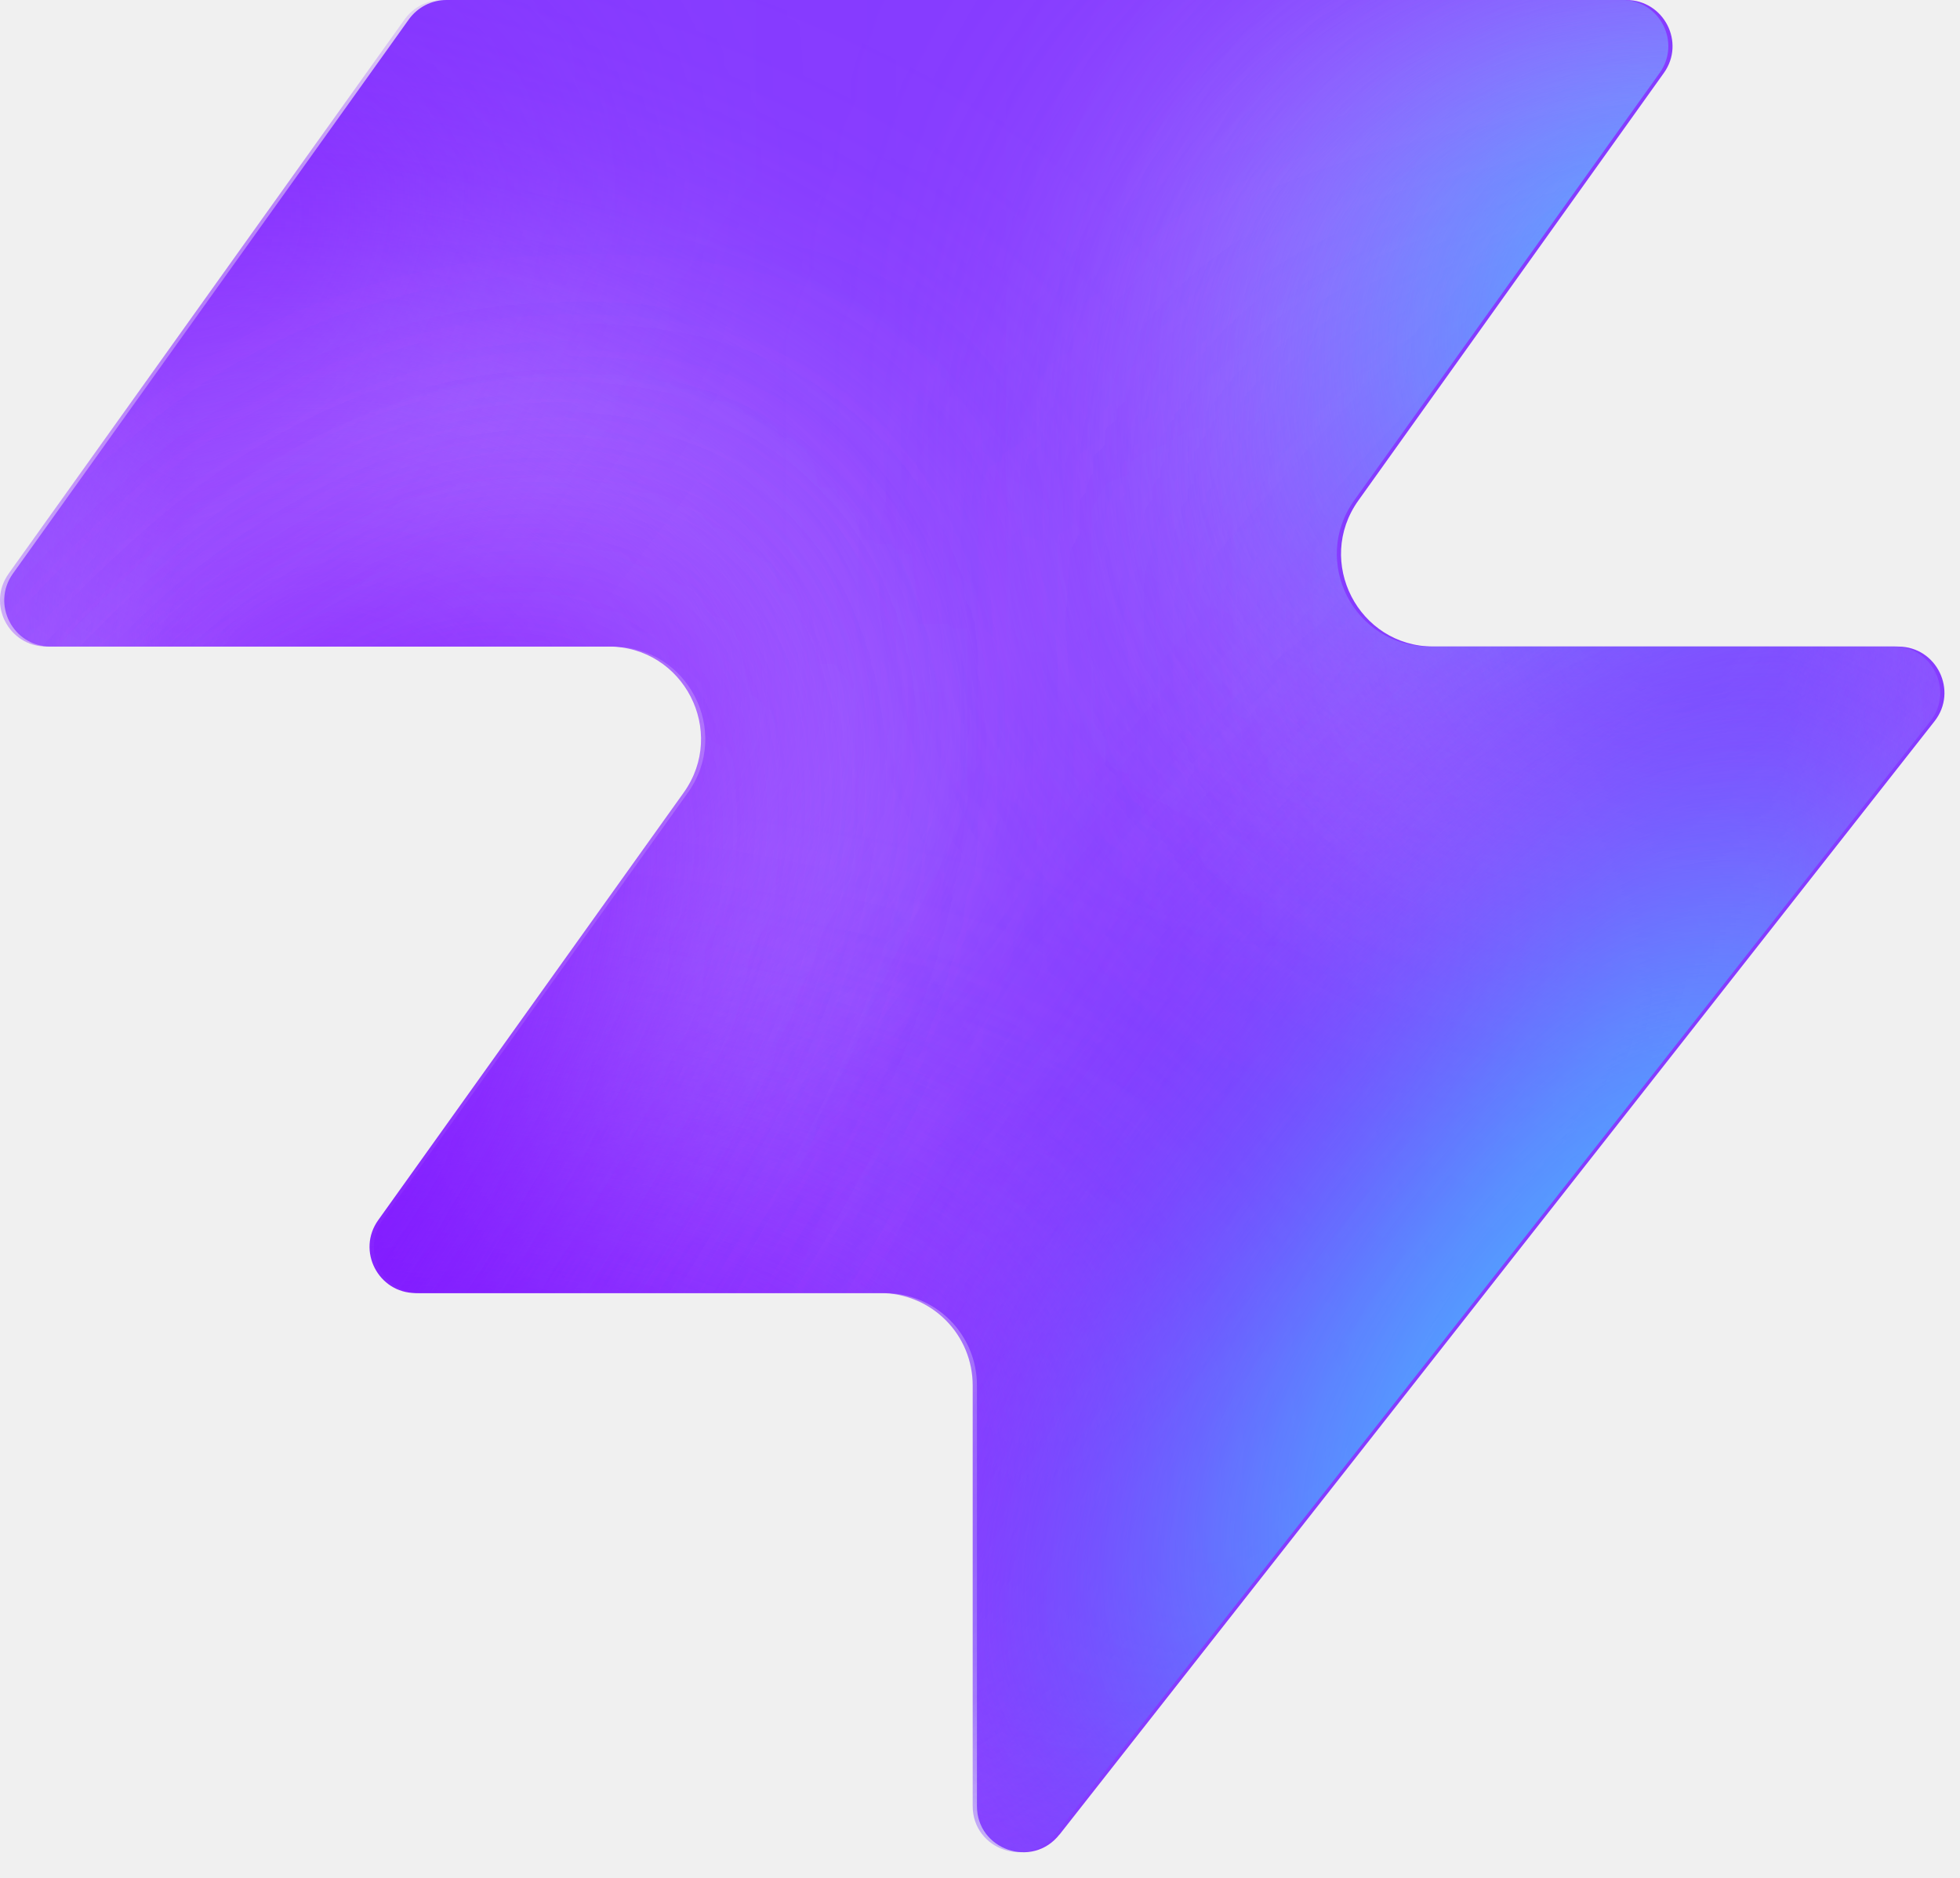
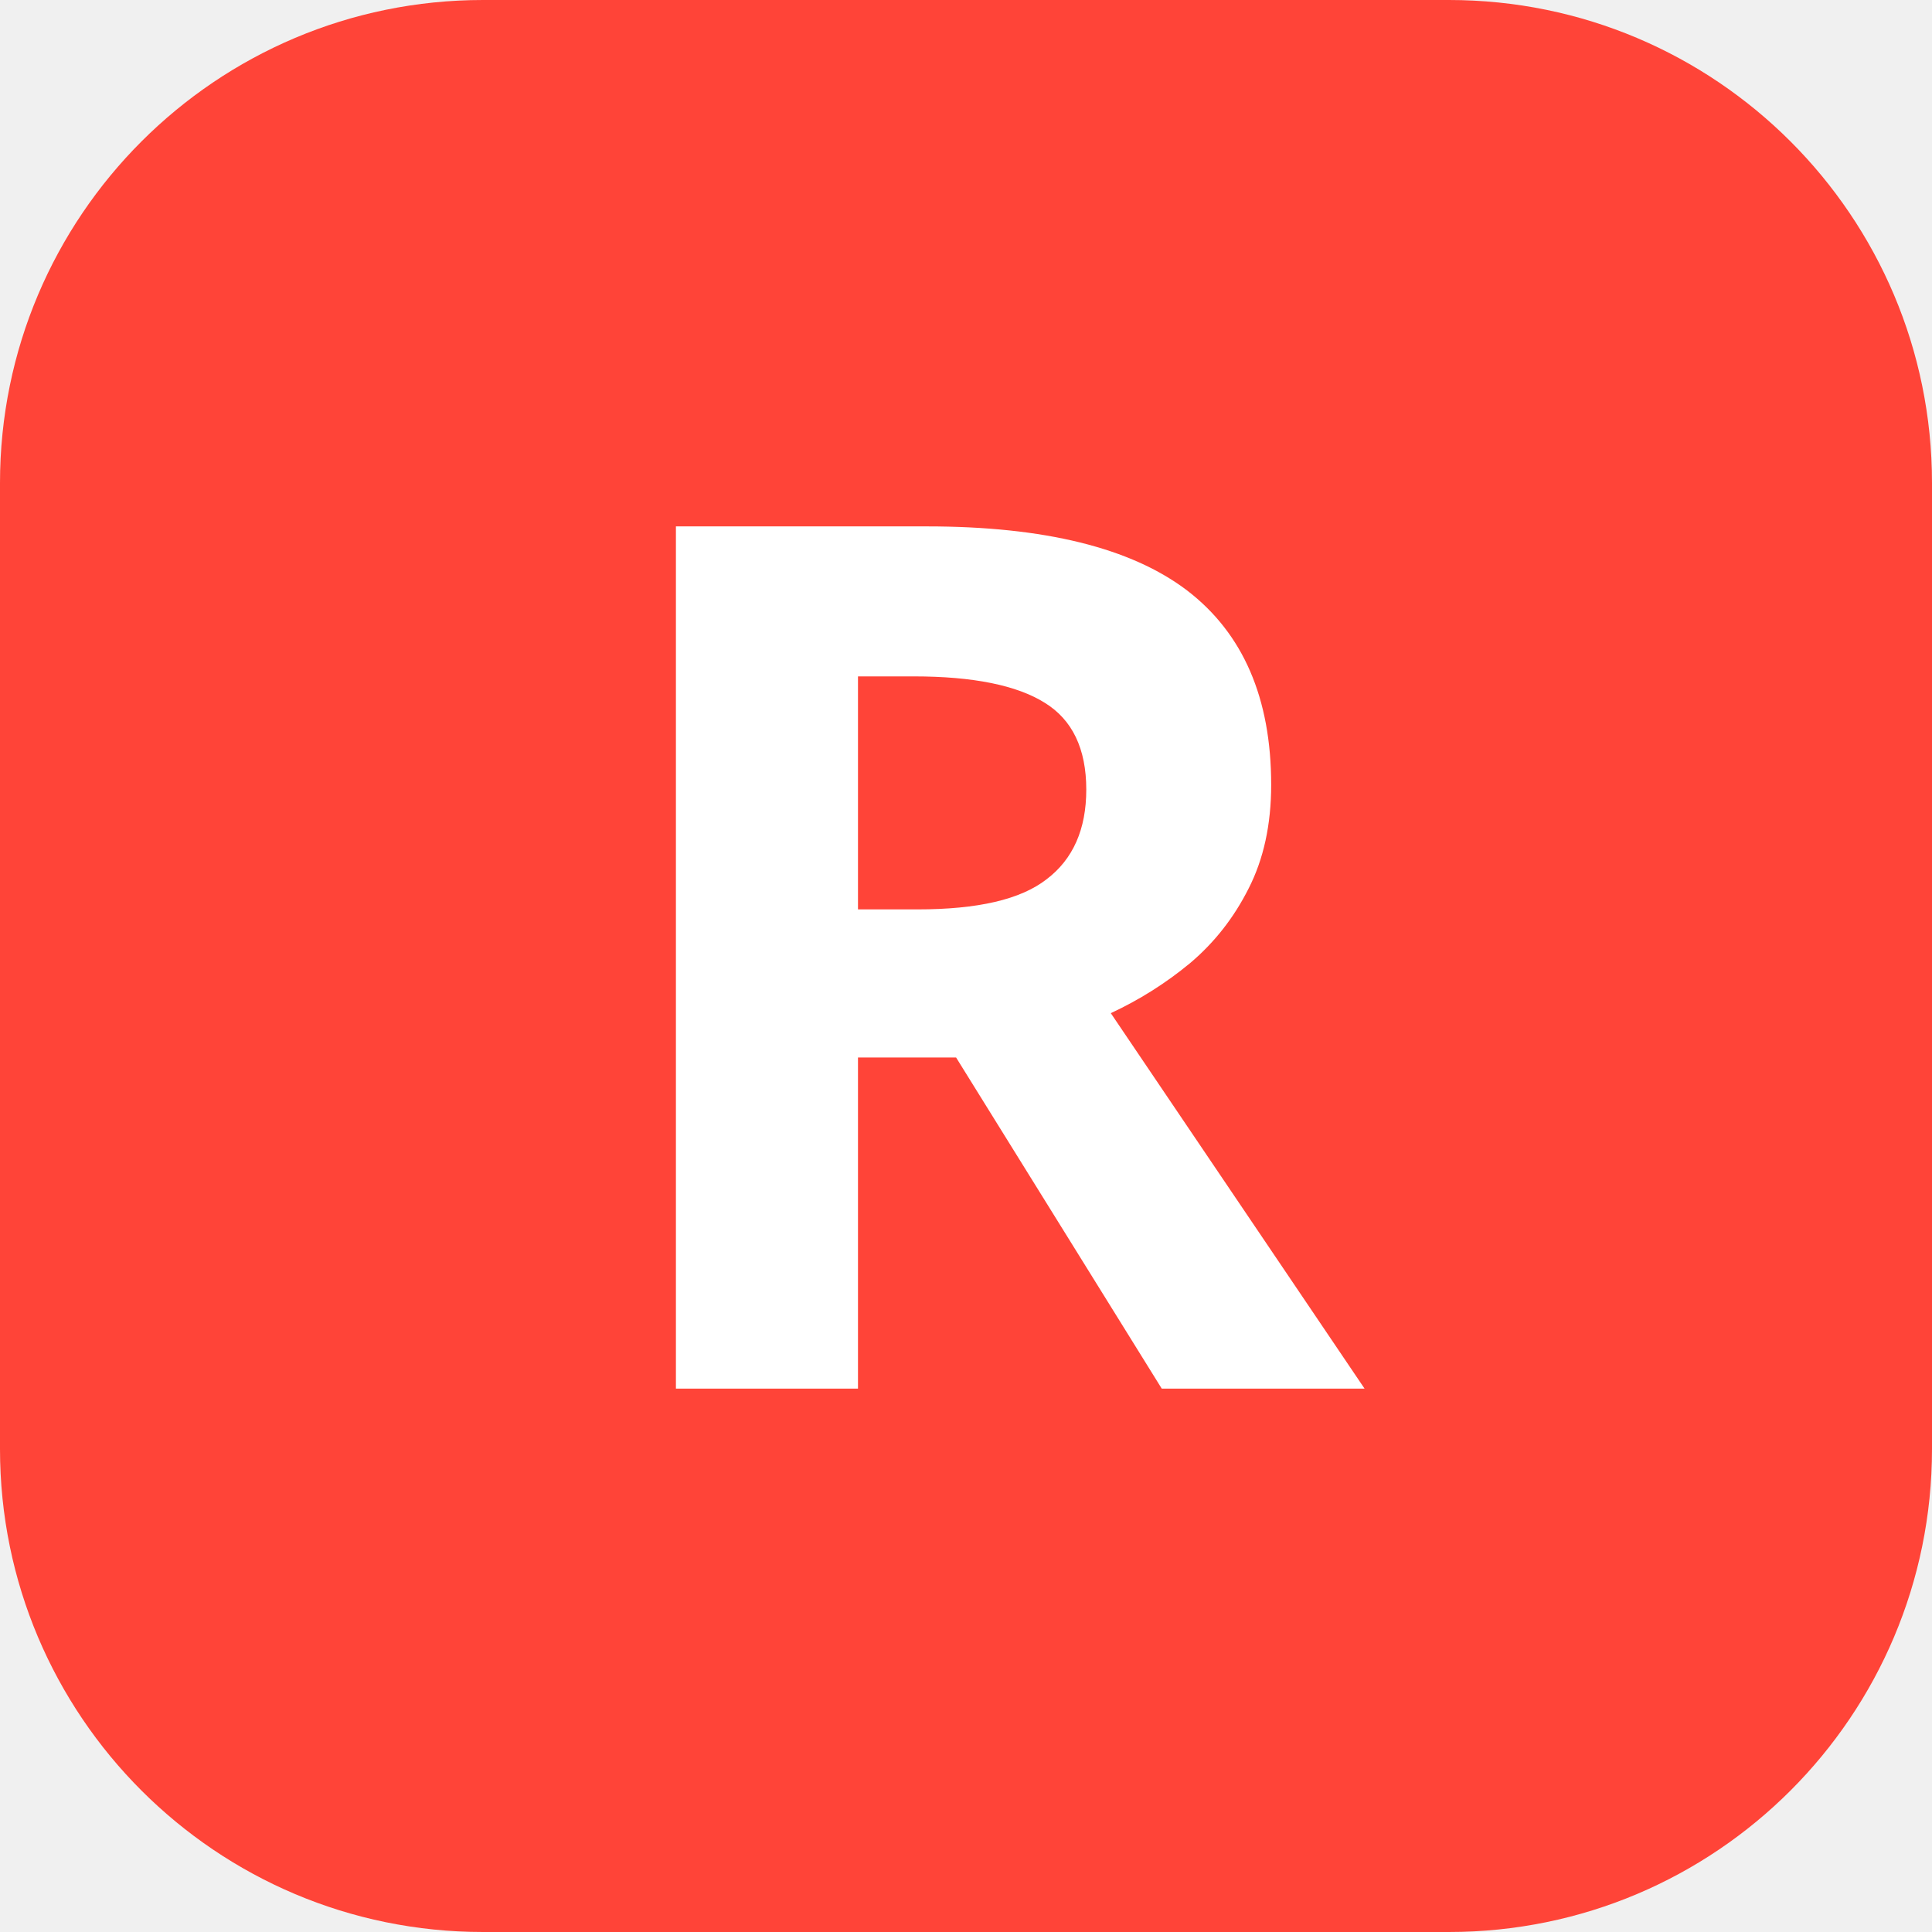
- <svg xmlns="http://www.w3.org/2000/svg" width="48" height="46" fill="none" viewBox="0 0 48 46">
-   <path fill="#863bff" d="M25.946 44.938c-.664.845-2.021.375-2.021-.698V33.937a2.26 2.26 0 0 0-2.262-2.262H10.287c-.92 0-1.456-1.04-.92-1.788l7.48-10.471c1.07-1.497 0-3.578-1.842-3.578H1.237c-.92 0-1.456-1.04-.92-1.788L10.013.474c.214-.297.556-.474.92-.474h28.894c.92 0 1.456 1.04.92 1.788l-7.48 10.471c-1.07 1.498 0 3.579 1.842 3.579h11.377c.943 0 1.473 1.088.89 1.83L25.947 44.94z" style="fill:#863bff;fill:color(display-p3 .525 .23 1);fill-opacity:1" />
-   <mask id="a" width="48" height="46" x="0" y="0" maskUnits="userSpaceOnUse" style="mask-type:alpha">
-     <path fill="#000" d="M25.842 44.938c-.664.844-2.021.375-2.021-.698V33.937a2.26 2.26 0 0 0-2.262-2.262H10.183c-.92 0-1.456-1.04-.92-1.788l7.48-10.471c1.07-1.498 0-3.579-1.842-3.579H1.133c-.92 0-1.456-1.04-.92-1.787L9.91.473c.214-.297.556-.474.92-.474h28.894c.92 0 1.456 1.04.92 1.788l-7.48 10.471c-1.07 1.498 0 3.578 1.842 3.578h11.377c.943 0 1.473 1.088.89 1.832L25.843 44.94z" style="fill:#000;fill-opacity:1" />
-   </mask>
-   <g mask="url(#a)">
-     <g filter="url(#b)">
-       <ellipse cx="5.508" cy="14.704" fill="#ede6ff" rx="5.508" ry="14.704" style="fill:#ede6ff;fill:color(display-p3 .927 .903 1);fill-opacity:1" transform="matrix(.00324 1 1 -.00324 -4.47 31.516)" />
-     </g>
-     <g filter="url(#c)">
-       <ellipse cx="10.399" cy="29.851" fill="#ede6ff" rx="10.399" ry="29.851" style="fill:#ede6ff;fill:color(display-p3 .927 .903 1);fill-opacity:1" transform="matrix(.00324 1 1 -.00324 -39.328 7.883)" />
-     </g>
-     <g filter="url(#d)">
-       <ellipse cx="5.508" cy="30.487" fill="#7e14ff" rx="5.508" ry="30.487" style="fill:#7e14ff;fill:color(display-p3 .492 .077 1);fill-opacity:1" transform="rotate(89.814 -25.913 -14.639)scale(1 -1)" />
-     </g>
-     <g filter="url(#e)">
-       <ellipse cx="5.508" cy="30.599" fill="#7e14ff" rx="5.508" ry="30.599" style="fill:#7e14ff;fill:color(display-p3 .492 .077 1);fill-opacity:1" transform="rotate(89.814 -32.644 -3.334)scale(1 -1)" />
-     </g>
-     <g filter="url(#f)">
-       <ellipse cx="5.508" cy="30.599" fill="#7e14ff" rx="5.508" ry="30.599" style="fill:#7e14ff;fill:color(display-p3 .492 .077 1);fill-opacity:1" transform="matrix(.00324 1 1 -.00324 -34.34 30.47)" />
-     </g>
-     <g filter="url(#g)">
-       <ellipse cx="14.072" cy="22.078" fill="#ede6ff" rx="14.072" ry="22.078" style="fill:#ede6ff;fill:color(display-p3 .927 .903 1);fill-opacity:1" transform="rotate(93.35 24.506 48.493)scale(-1 1)" />
-     </g>
-     <g filter="url(#h)">
-       <ellipse cx="3.47" cy="21.501" fill="#7e14ff" rx="3.47" ry="21.501" style="fill:#7e14ff;fill:color(display-p3 .492 .077 1);fill-opacity:1" transform="rotate(89.009 28.708 47.59)scale(-1 1)" />
-     </g>
-     <g filter="url(#i)">
-       <ellipse cx="3.47" cy="21.501" fill="#7e14ff" rx="3.47" ry="21.501" style="fill:#7e14ff;fill:color(display-p3 .492 .077 1);fill-opacity:1" transform="rotate(89.009 28.708 47.59)scale(-1 1)" />
-     </g>
-     <g filter="url(#j)">
-       <ellipse cx=".387" cy="8.972" fill="#7e14ff" rx="4.407" ry="29.108" style="fill:#7e14ff;fill:color(display-p3 .492 .077 1);fill-opacity:1" transform="rotate(39.51 .387 8.972)" />
-     </g>
-     <g filter="url(#k)">
-       <ellipse cx="47.523" cy="-6.092" fill="#7e14ff" rx="4.407" ry="29.108" style="fill:#7e14ff;fill:color(display-p3 .492 .077 1);fill-opacity:1" transform="rotate(37.892 47.523 -6.092)" />
-     </g>
-     <g filter="url(#l)">
-       <ellipse cx="41.412" cy="6.333" fill="#47bfff" rx="5.971" ry="9.665" style="fill:#47bfff;fill:color(display-p3 .28 .748 1);fill-opacity:1" transform="rotate(37.892 41.412 6.333)" />
-     </g>
-     <g filter="url(#m)">
-       <ellipse cx="-1.879" cy="38.332" fill="#7e14ff" rx="4.407" ry="29.108" style="fill:#7e14ff;fill:color(display-p3 .492 .077 1);fill-opacity:1" transform="rotate(37.892 -1.88 38.332)" />
-     </g>
-     <g filter="url(#n)">
-       <ellipse cx="-1.879" cy="38.332" fill="#7e14ff" rx="4.407" ry="29.108" style="fill:#7e14ff;fill:color(display-p3 .492 .077 1);fill-opacity:1" transform="rotate(37.892 -1.88 38.332)" />
-     </g>
-     <g filter="url(#o)">
-       <ellipse cx="35.651" cy="29.907" fill="#7e14ff" rx="4.407" ry="29.108" style="fill:#7e14ff;fill:color(display-p3 .492 .077 1);fill-opacity:1" transform="rotate(37.892 35.651 29.907)" />
-     </g>
-     <g filter="url(#p)">
-       <ellipse cx="38.418" cy="32.4" fill="#47bfff" rx="5.971" ry="15.297" style="fill:#47bfff;fill:color(display-p3 .28 .748 1);fill-opacity:1" transform="rotate(37.892 38.418 32.4)" />
-     </g>
-   </g>
-   <defs>
-     <filter id="b" width="60.045" height="41.654" x="-19.77" y="16.149" color-interpolation-filters="sRGB" filterUnits="userSpaceOnUse">
-       <feFlood flood-opacity="0" result="BackgroundImageFix" />
-       <feBlend in="SourceGraphic" in2="BackgroundImageFix" result="shape" />
-       <feGaussianBlur result="effect1_foregroundBlur_2002_17158" stdDeviation="7.659" />
-     </filter>
-     <filter id="c" width="90.34" height="51.437" x="-54.613" y="-7.533" color-interpolation-filters="sRGB" filterUnits="userSpaceOnUse">
-       <feFlood flood-opacity="0" result="BackgroundImageFix" />
-       <feBlend in="SourceGraphic" in2="BackgroundImageFix" result="shape" />
-       <feGaussianBlur result="effect1_foregroundBlur_2002_17158" stdDeviation="7.659" />
-     </filter>
-     <filter id="d" width="79.355" height="29.4" x="-49.64" y="2.03" color-interpolation-filters="sRGB" filterUnits="userSpaceOnUse">
-       <feFlood flood-opacity="0" result="BackgroundImageFix" />
-       <feBlend in="SourceGraphic" in2="BackgroundImageFix" result="shape" />
-       <feGaussianBlur result="effect1_foregroundBlur_2002_17158" stdDeviation="4.596" />
-     </filter>
-     <filter id="e" width="79.579" height="29.4" x="-45.045" y="20.029" color-interpolation-filters="sRGB" filterUnits="userSpaceOnUse">
-       <feFlood flood-opacity="0" result="BackgroundImageFix" />
-       <feBlend in="SourceGraphic" in2="BackgroundImageFix" result="shape" />
-       <feGaussianBlur result="effect1_foregroundBlur_2002_17158" stdDeviation="4.596" />
-     </filter>
-     <filter id="f" width="79.579" height="29.4" x="-43.513" y="21.178" color-interpolation-filters="sRGB" filterUnits="userSpaceOnUse">
-       <feFlood flood-opacity="0" result="BackgroundImageFix" />
-       <feBlend in="SourceGraphic" in2="BackgroundImageFix" result="shape" />
-       <feGaussianBlur result="effect1_foregroundBlur_2002_17158" stdDeviation="4.596" />
-     </filter>
-     <filter id="g" width="74.749" height="58.852" x="15.756" y="-17.901" color-interpolation-filters="sRGB" filterUnits="userSpaceOnUse">
-       <feFlood flood-opacity="0" result="BackgroundImageFix" />
-       <feBlend in="SourceGraphic" in2="BackgroundImageFix" result="shape" />
-       <feGaussianBlur result="effect1_foregroundBlur_2002_17158" stdDeviation="7.659" />
-     </filter>
-     <filter id="h" width="61.377" height="25.362" x="23.548" y="2.284" color-interpolation-filters="sRGB" filterUnits="userSpaceOnUse">
-       <feFlood flood-opacity="0" result="BackgroundImageFix" />
-       <feBlend in="SourceGraphic" in2="BackgroundImageFix" result="shape" />
-       <feGaussianBlur result="effect1_foregroundBlur_2002_17158" stdDeviation="4.596" />
-     </filter>
-     <filter id="i" width="61.377" height="25.362" x="23.548" y="2.284" color-interpolation-filters="sRGB" filterUnits="userSpaceOnUse">
-       <feFlood flood-opacity="0" result="BackgroundImageFix" />
-       <feBlend in="SourceGraphic" in2="BackgroundImageFix" result="shape" />
-       <feGaussianBlur result="effect1_foregroundBlur_2002_17158" stdDeviation="4.596" />
-     </filter>
-     <filter id="j" width="56.045" height="63.649" x="-27.636" y="-22.853" color-interpolation-filters="sRGB" filterUnits="userSpaceOnUse">
-       <feFlood flood-opacity="0" result="BackgroundImageFix" />
-       <feBlend in="SourceGraphic" in2="BackgroundImageFix" result="shape" />
-       <feGaussianBlur result="effect1_foregroundBlur_2002_17158" stdDeviation="4.596" />
-     </filter>
-     <filter id="k" width="54.814" height="64.646" x="20.116" y="-38.415" color-interpolation-filters="sRGB" filterUnits="userSpaceOnUse">
-       <feFlood flood-opacity="0" result="BackgroundImageFix" />
-       <feBlend in="SourceGraphic" in2="BackgroundImageFix" result="shape" />
-       <feGaussianBlur result="effect1_foregroundBlur_2002_17158" stdDeviation="4.596" />
-     </filter>
-     <filter id="l" width="33.541" height="35.313" x="24.641" y="-11.323" color-interpolation-filters="sRGB" filterUnits="userSpaceOnUse">
-       <feFlood flood-opacity="0" result="BackgroundImageFix" />
-       <feBlend in="SourceGraphic" in2="BackgroundImageFix" result="shape" />
-       <feGaussianBlur result="effect1_foregroundBlur_2002_17158" stdDeviation="4.596" />
-     </filter>
-     <filter id="m" width="54.814" height="64.646" x="-29.286" y="6.009" color-interpolation-filters="sRGB" filterUnits="userSpaceOnUse">
-       <feFlood flood-opacity="0" result="BackgroundImageFix" />
-       <feBlend in="SourceGraphic" in2="BackgroundImageFix" result="shape" />
-       <feGaussianBlur result="effect1_foregroundBlur_2002_17158" stdDeviation="4.596" />
-     </filter>
-     <filter id="n" width="54.814" height="64.646" x="-29.286" y="6.009" color-interpolation-filters="sRGB" filterUnits="userSpaceOnUse">
-       <feFlood flood-opacity="0" result="BackgroundImageFix" />
-       <feBlend in="SourceGraphic" in2="BackgroundImageFix" result="shape" />
-       <feGaussianBlur result="effect1_foregroundBlur_2002_17158" stdDeviation="4.596" />
-     </filter>
-     <filter id="o" width="54.814" height="64.646" x="8.244" y="-2.416" color-interpolation-filters="sRGB" filterUnits="userSpaceOnUse">
-       <feFlood flood-opacity="0" result="BackgroundImageFix" />
-       <feBlend in="SourceGraphic" in2="BackgroundImageFix" result="shape" />
-       <feGaussianBlur result="effect1_foregroundBlur_2002_17158" stdDeviation="4.596" />
-     </filter>
-     <filter id="p" width="39.409" height="43.623" x="18.713" y="10.588" color-interpolation-filters="sRGB" filterUnits="userSpaceOnUse">
-       <feFlood flood-opacity="0" result="BackgroundImageFix" />
-       <feBlend in="SourceGraphic" in2="BackgroundImageFix" result="shape" />
-       <feGaussianBlur result="effect1_foregroundBlur_2002_17158" stdDeviation="4.596" />
-     </filter>
-   </defs>
+ <svg xmlns="http://www.w3.org/2000/svg" width="32" height="32" viewBox="0 0 32 32">
+   <rect width="32" height="32" rx="8" fill="#FF4438" />
+   <text x="16" y="23" font-family="system-ui,sans-serif" font-size="20" font-weight="700" fill="#fff" text-anchor="middle">R</text>
</svg>
